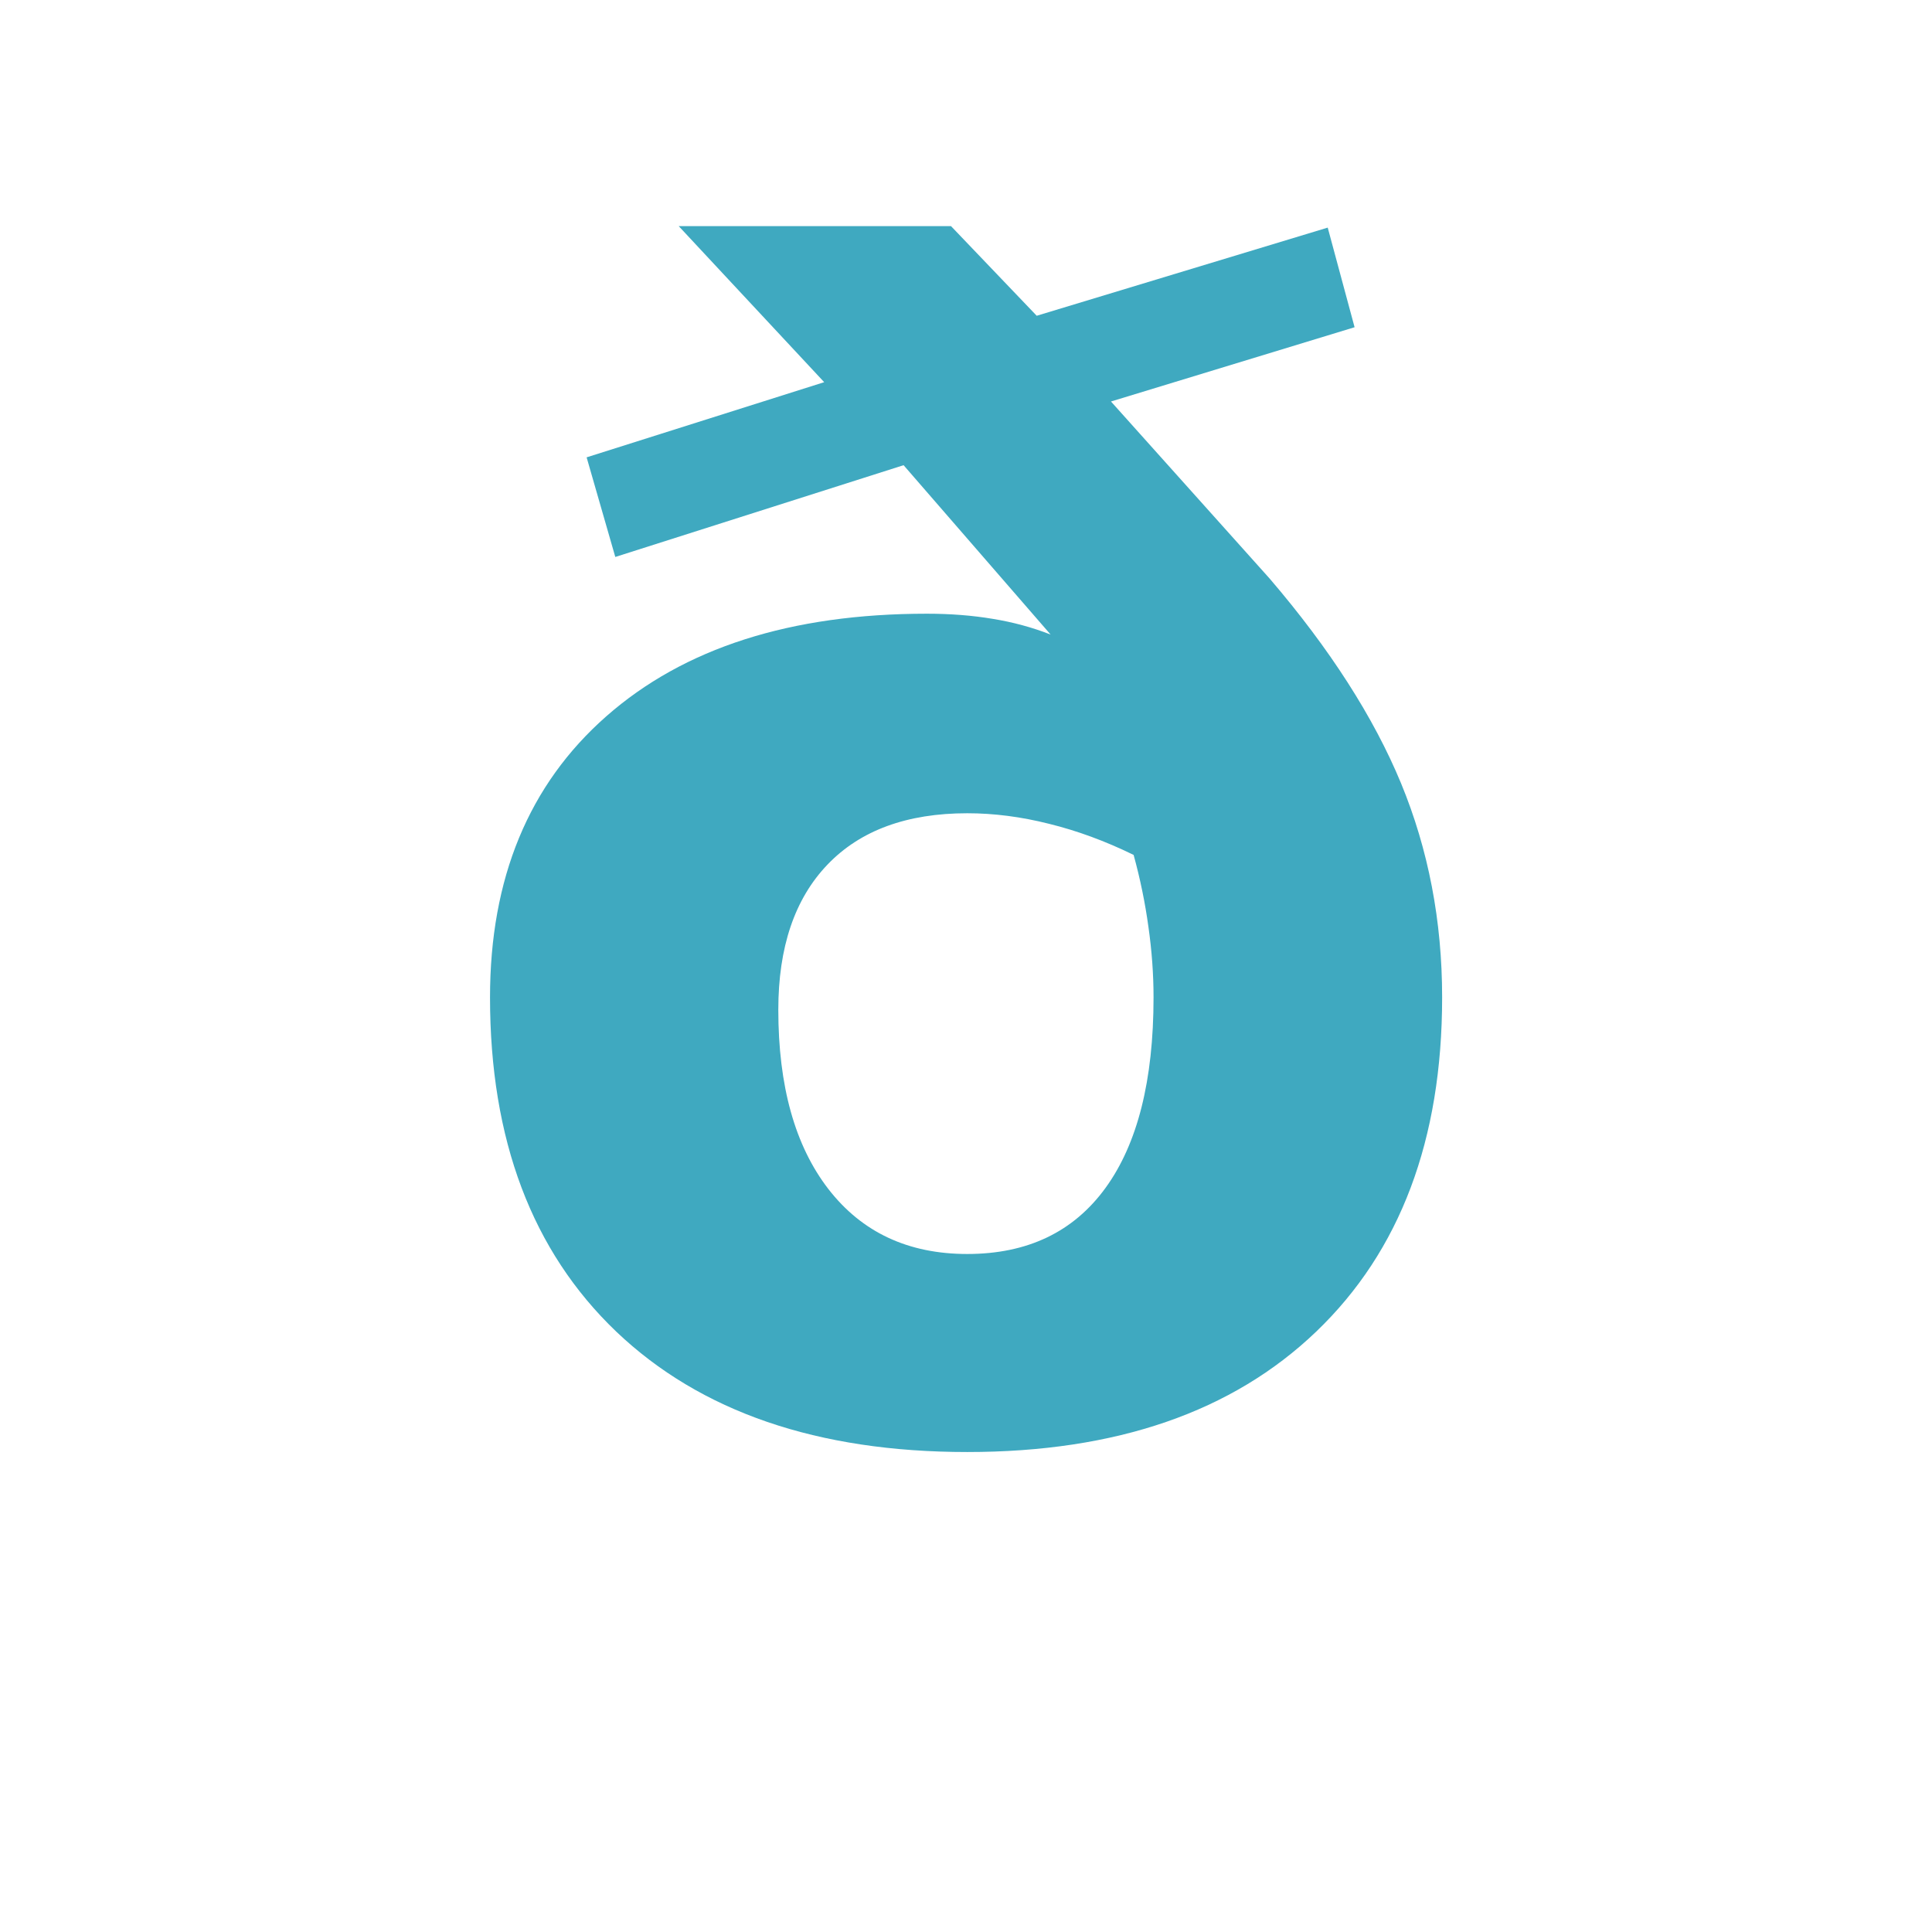
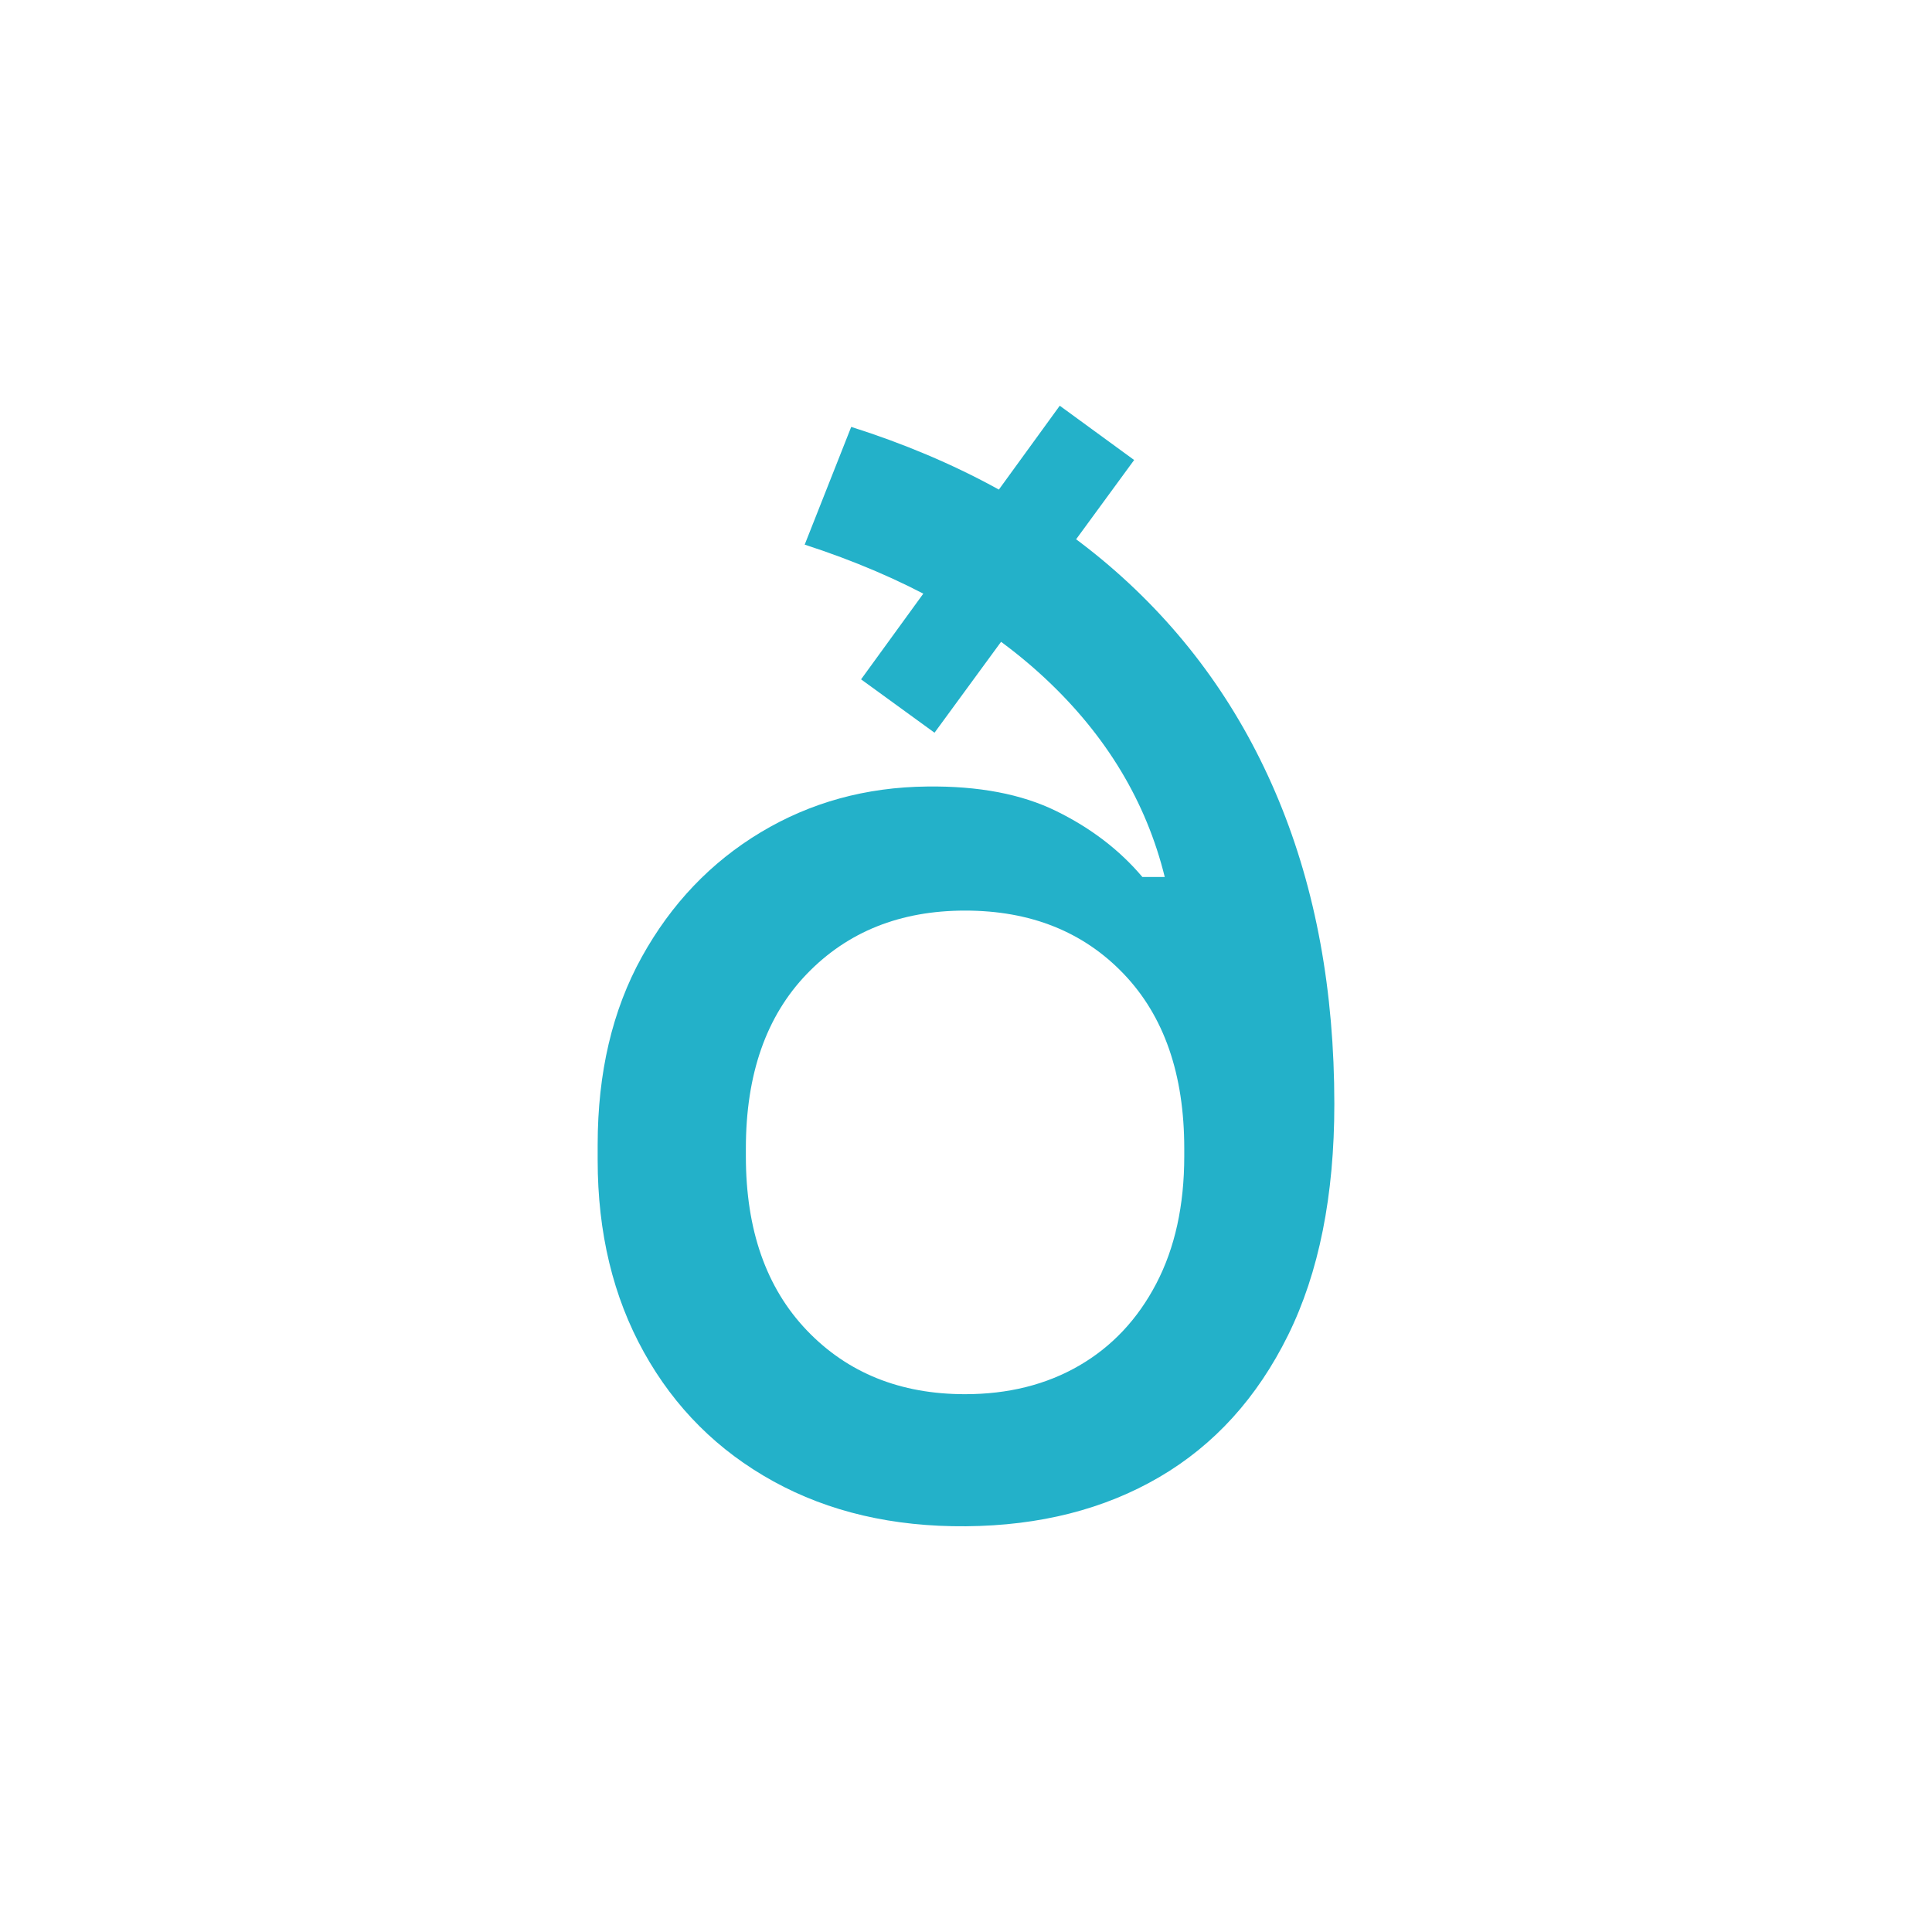
<svg xmlns="http://www.w3.org/2000/svg" viewBox="0 0 100 100">
-   <text x="50" y="74" font-size="82" text-anchor="middle" font-family="'Space Grotesk', 'DejaVu Sans', Arial, sans-serif" font-weight="600" fill="#3FA9C0">ð</text>
+   <path d="M50.0 78.999Q44.338 79.047 40.032 76.675Q35.725 74.303 33.33 69.994Q30.935 65.685 30.935 60.046V59.249Q30.935 53.658 33.22 49.532Q35.505 45.406 39.372 43.082Q43.239 40.758 47.995 40.71Q51.979 40.661 54.67 41.98Q57.361 43.3 59.128 45.391H60.287Q58.845 39.554 54.111 35.126Q49.377 30.698 41.651 28.19L44.059 22.096Q52.173 24.671 57.736 29.561Q63.299 34.452 66.182 41.414Q69.065 48.376 69.065 57.143Q69.065 64.258 66.67 69.109Q64.275 73.96 60.006 76.455Q55.736 78.951 50.0 78.999ZM49.952 72.163Q53.302 72.163 55.852 70.687Q58.401 69.211 59.849 66.438Q61.297 63.665 61.297 59.849V59.446Q61.297 53.684 58.162 50.408Q55.028 47.132 49.952 47.132Q44.924 47.132 41.765 50.408Q38.606 53.684 38.606 59.446V59.849Q38.606 65.562 41.765 68.863Q44.924 72.163 49.952 72.163ZM48.371 37.925 44.569 35.163 54.853 21 58.703 23.81Z" fill="#23b1c9" />
</svg>
